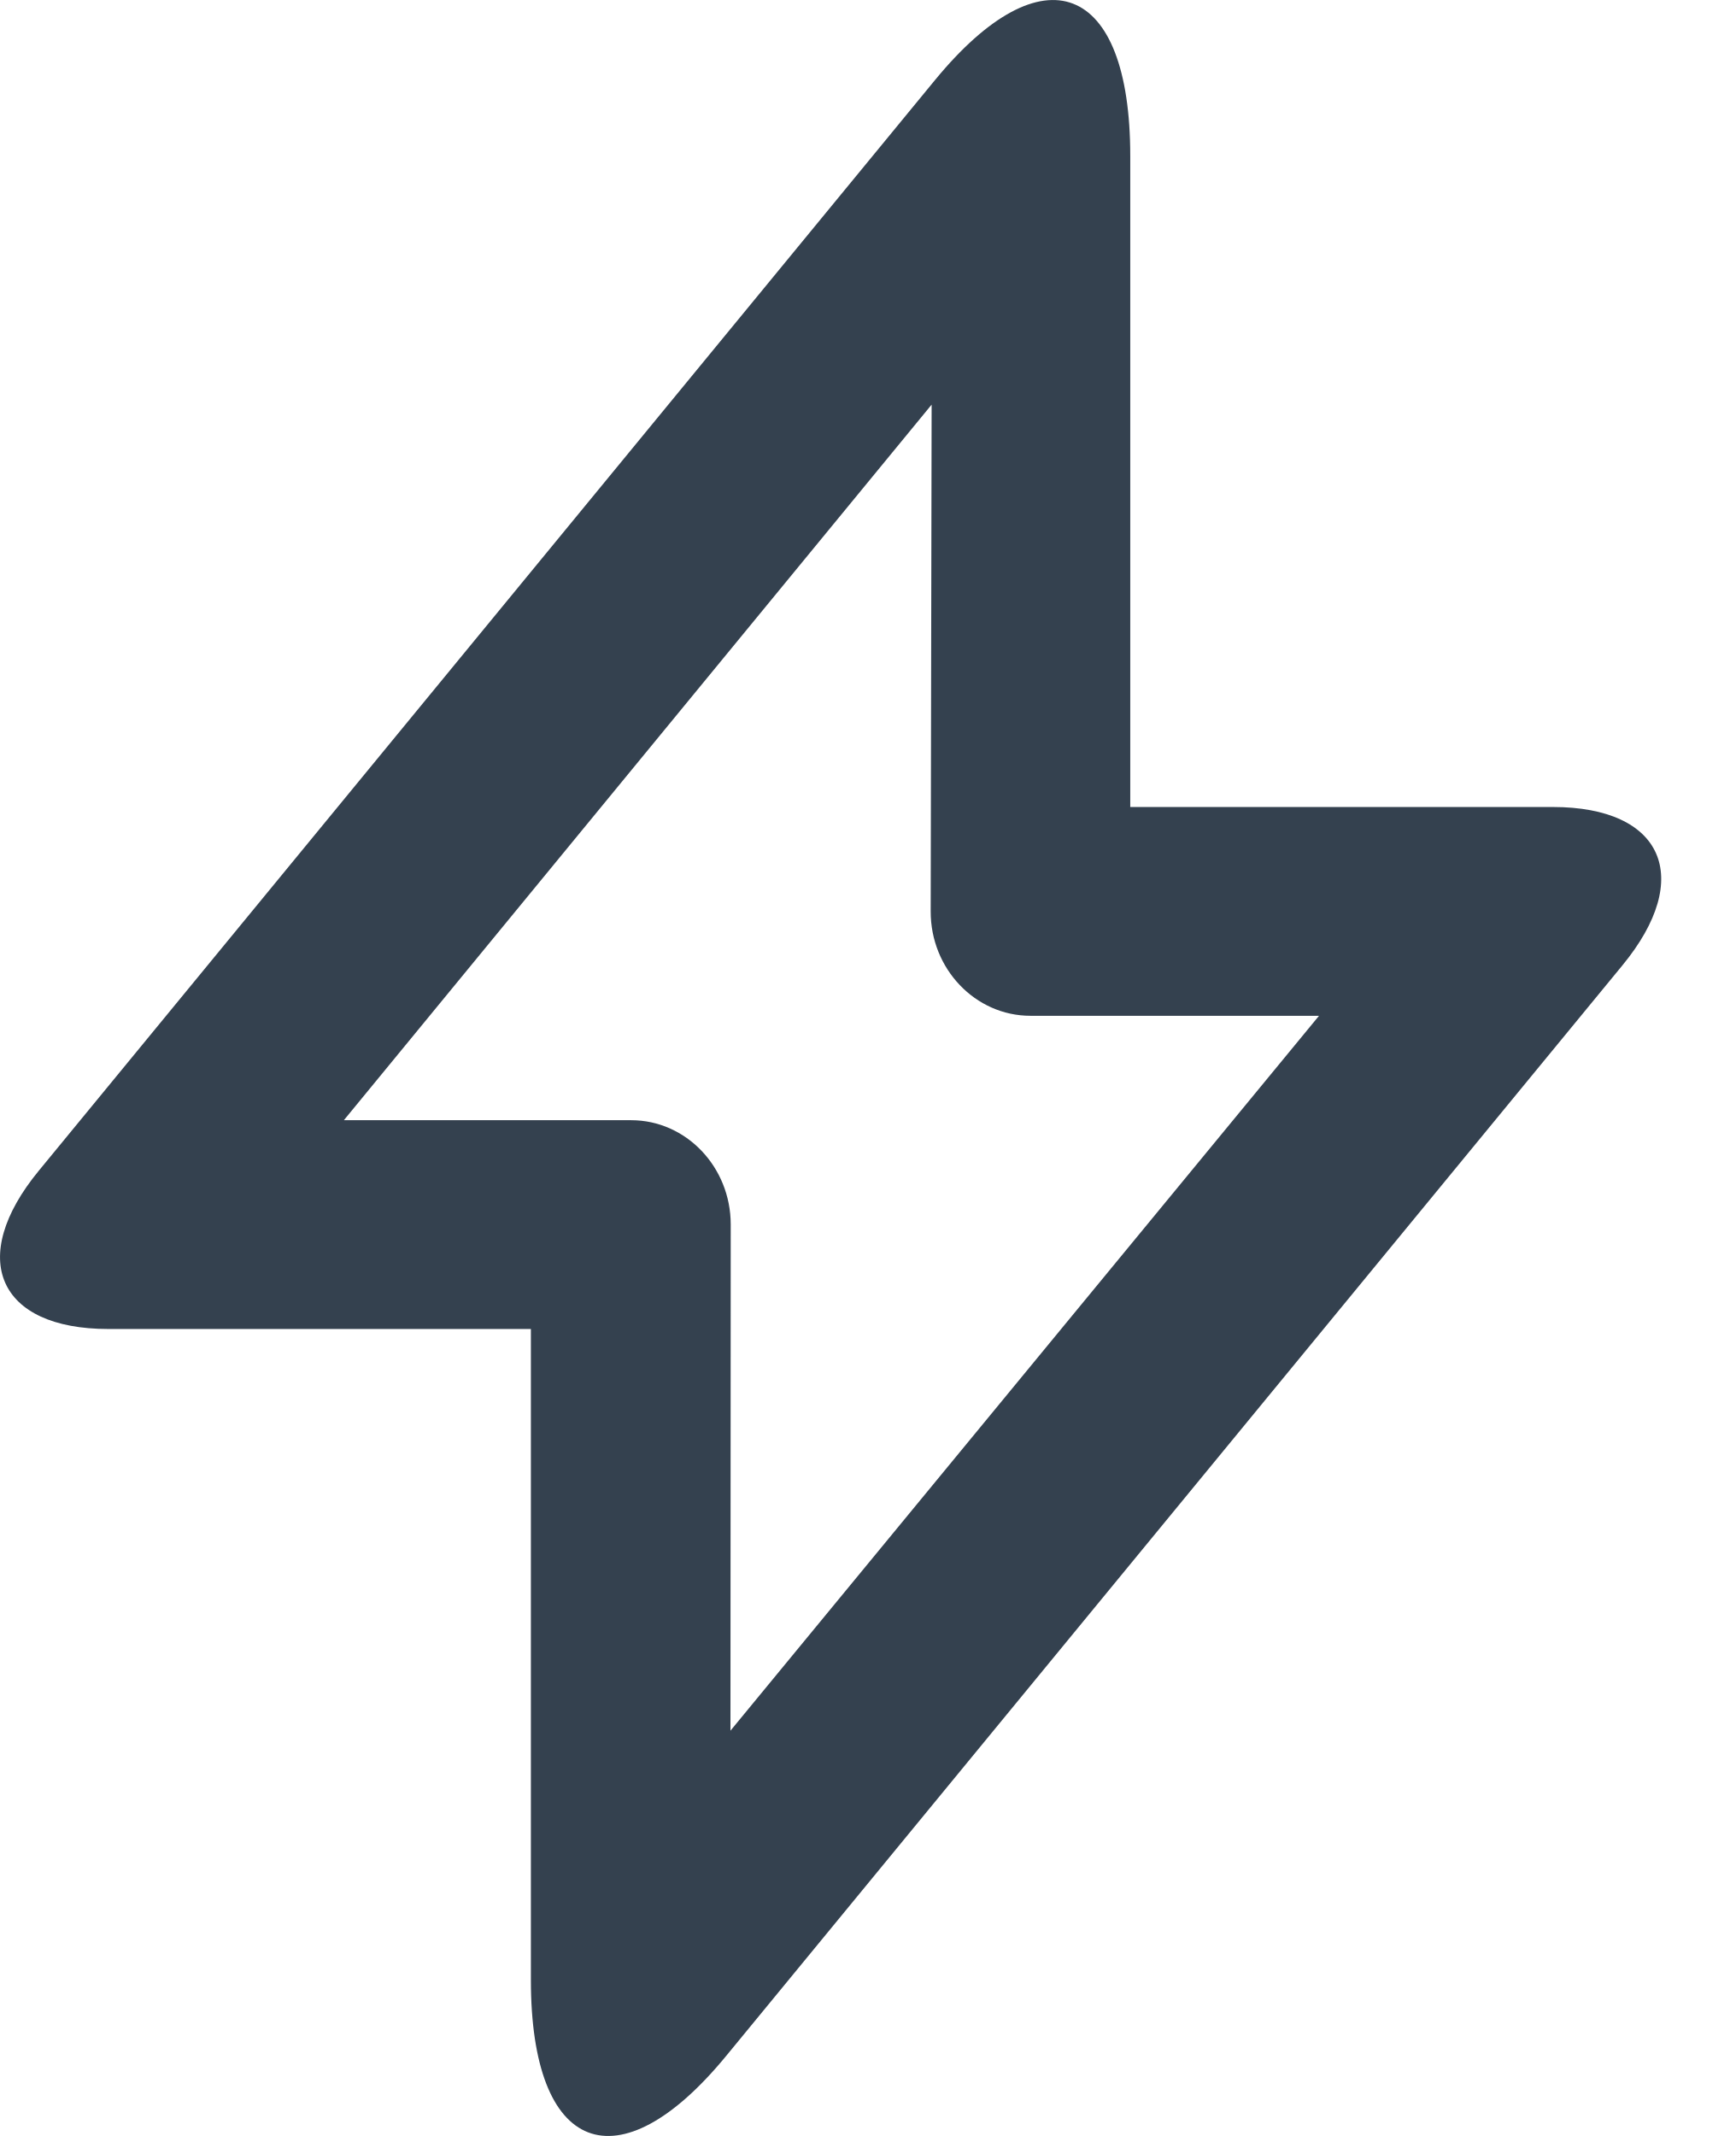
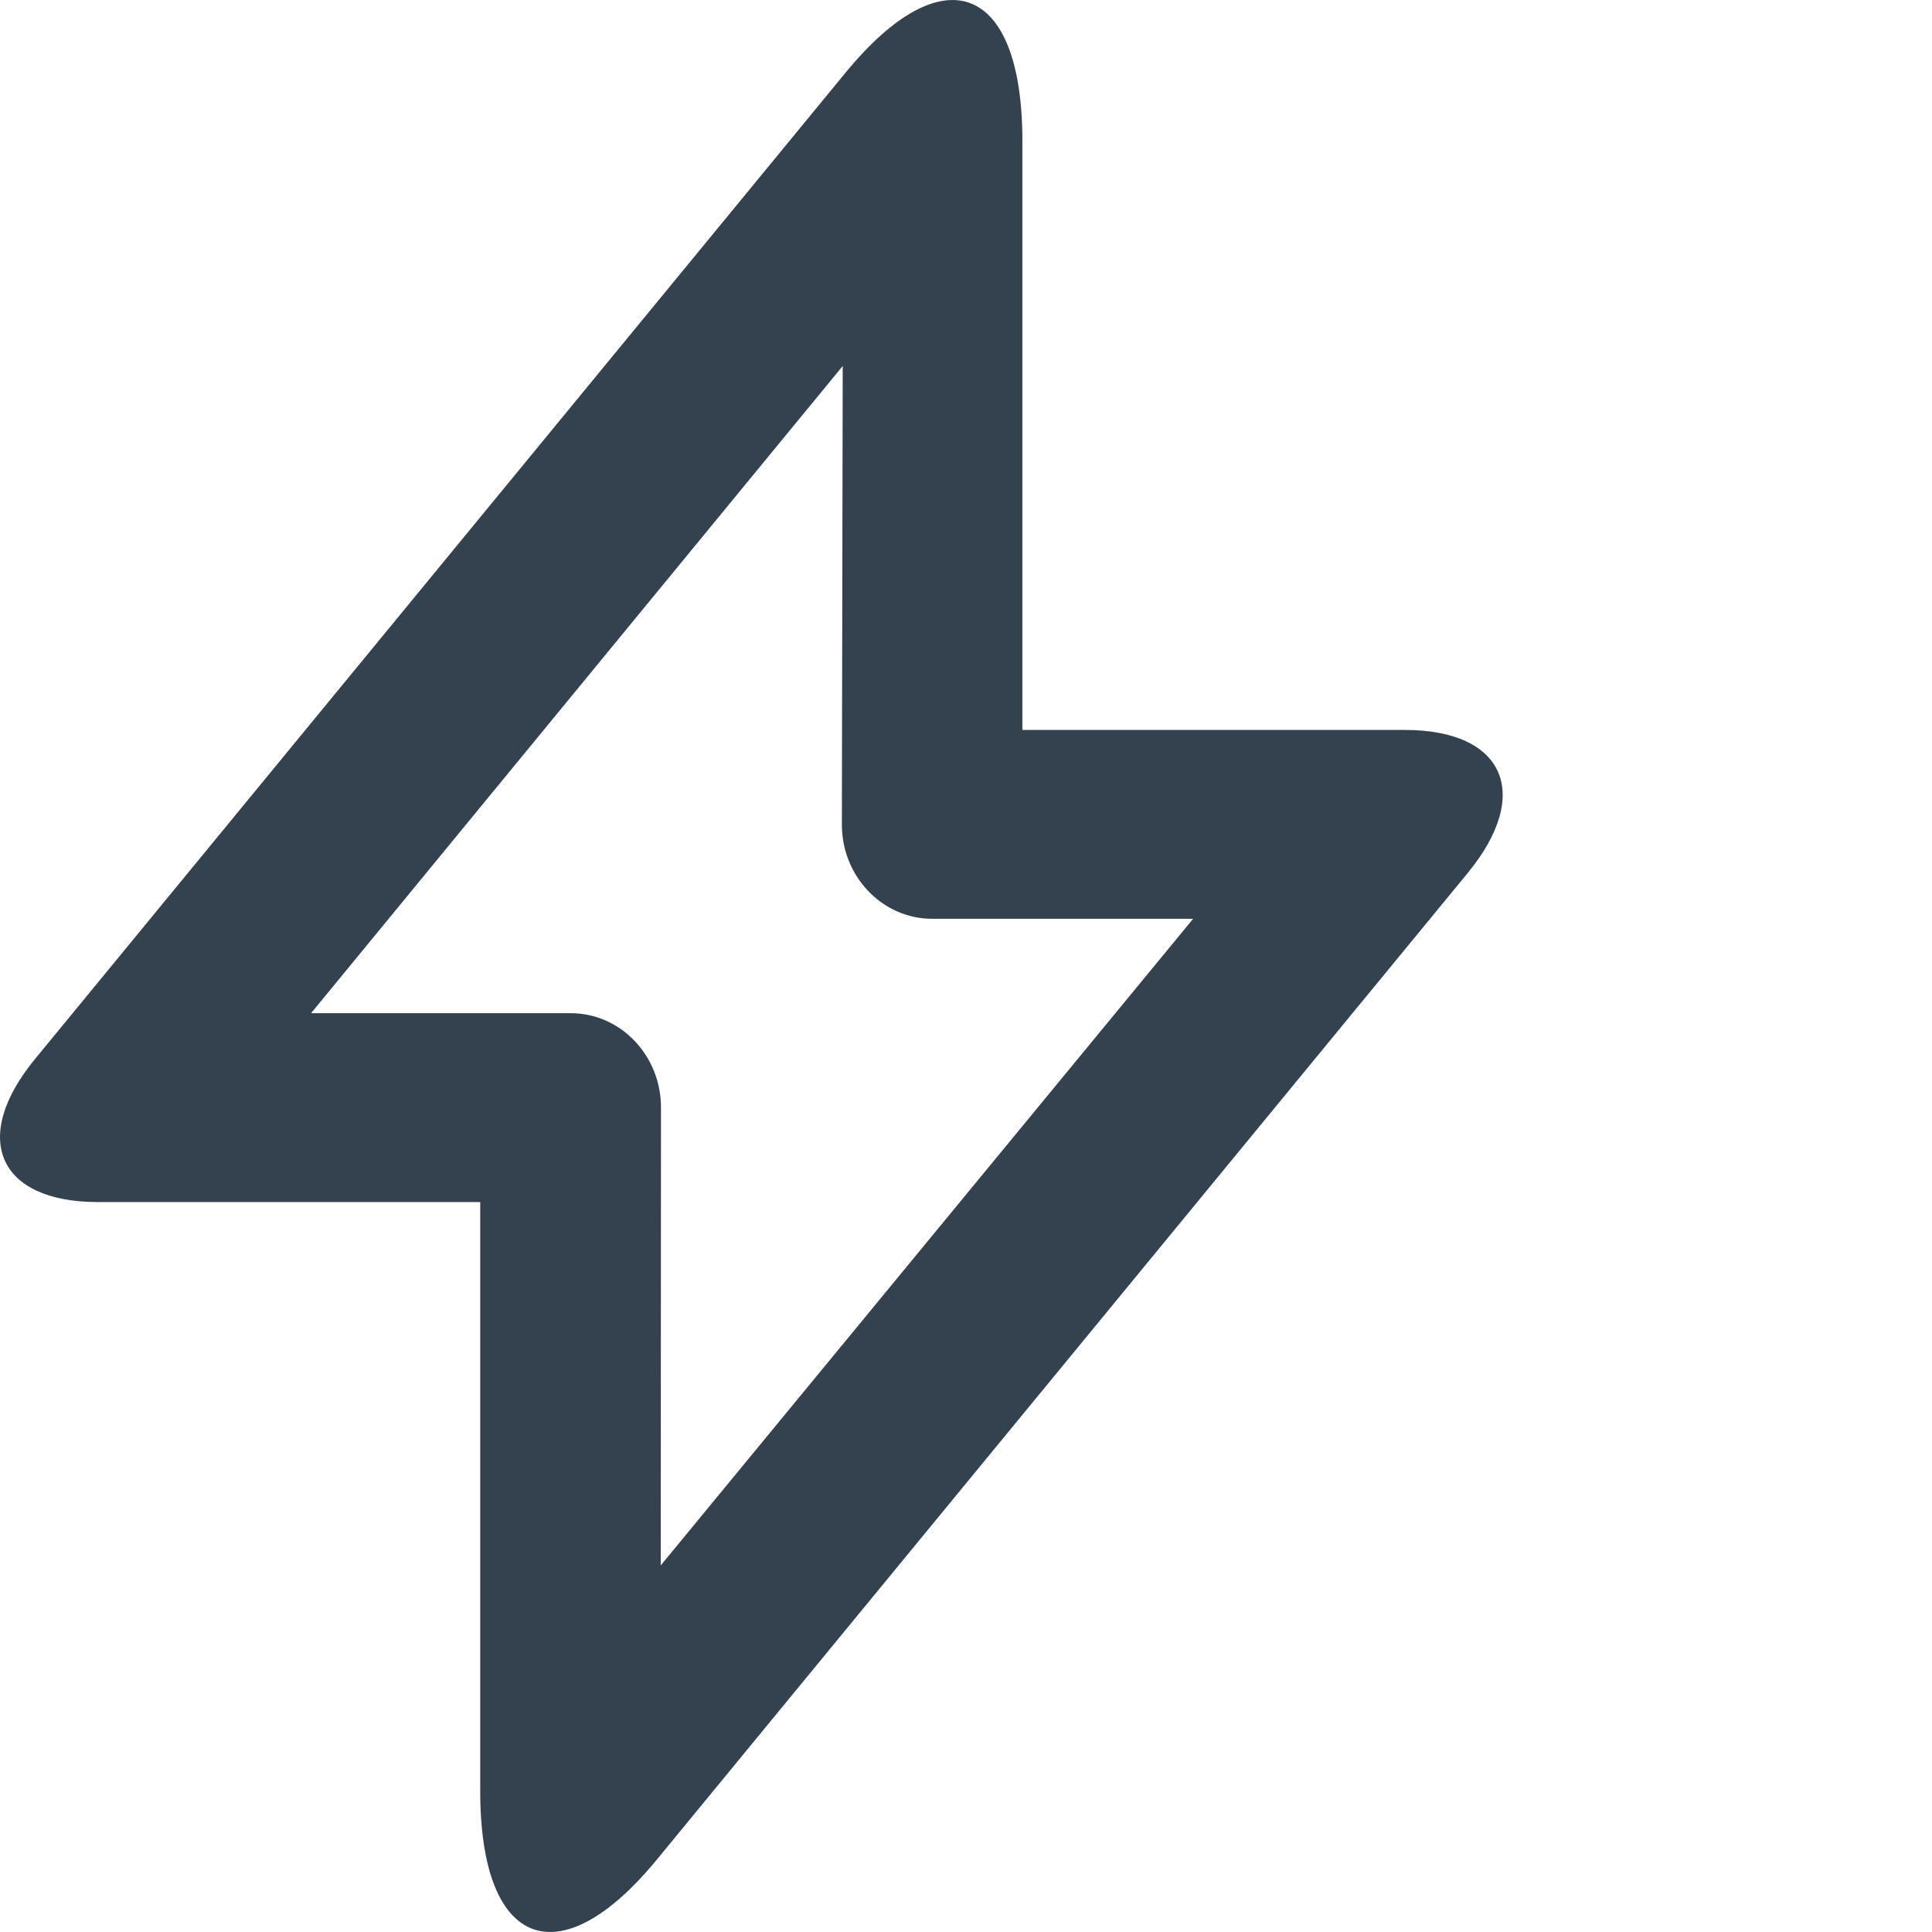
- <svg xmlns="http://www.w3.org/2000/svg" width="13px" height="16px" viewBox="0 0 13 16" version="1.1">
+ <svg xmlns="http://www.w3.org/2000/svg" width="16px" height="16px" viewBox="0 0 16 16" version="1.1">
  <defs />
  <g id="Page-1" stroke="none" stroke-width="1" fill="none" fill-rule="evenodd">
    <g id="Must-read-icon-hover-/-tip" transform="translate(-655, -227)" fill="#34414F" fill-rule="nonzero">
      <g id="Group-2" transform="translate(90, 141)">
        <g id="Group-25">
          <path d="M571.979,89.031 L567.576,94.391 L569.728,94.391 C570.14,94.391 570.474,94.742 570.474,95.172 L570.472,98.964 L574.881,93.609 L572.72,93.609 C572.306,93.609 571.971,93.257 571.972,92.827 L571.979,89.031 Z M573.467,92.045 L576.633,92.045 C577.459,92.045 577.694,92.575 577.154,93.231 L570.44,101.4 C569.632,102.383 568.977,102.133 568.977,100.832 L568.977,95.955 L565.811,95.955 C564.985,95.955 564.751,95.425 565.291,94.769 L572.004,86.6 C572.812,85.617 573.467,85.867 573.467,87.168 L573.467,92.045 Z" id="Combined-Shape" />
        </g>
      </g>
    </g>
  </g>
</svg>
